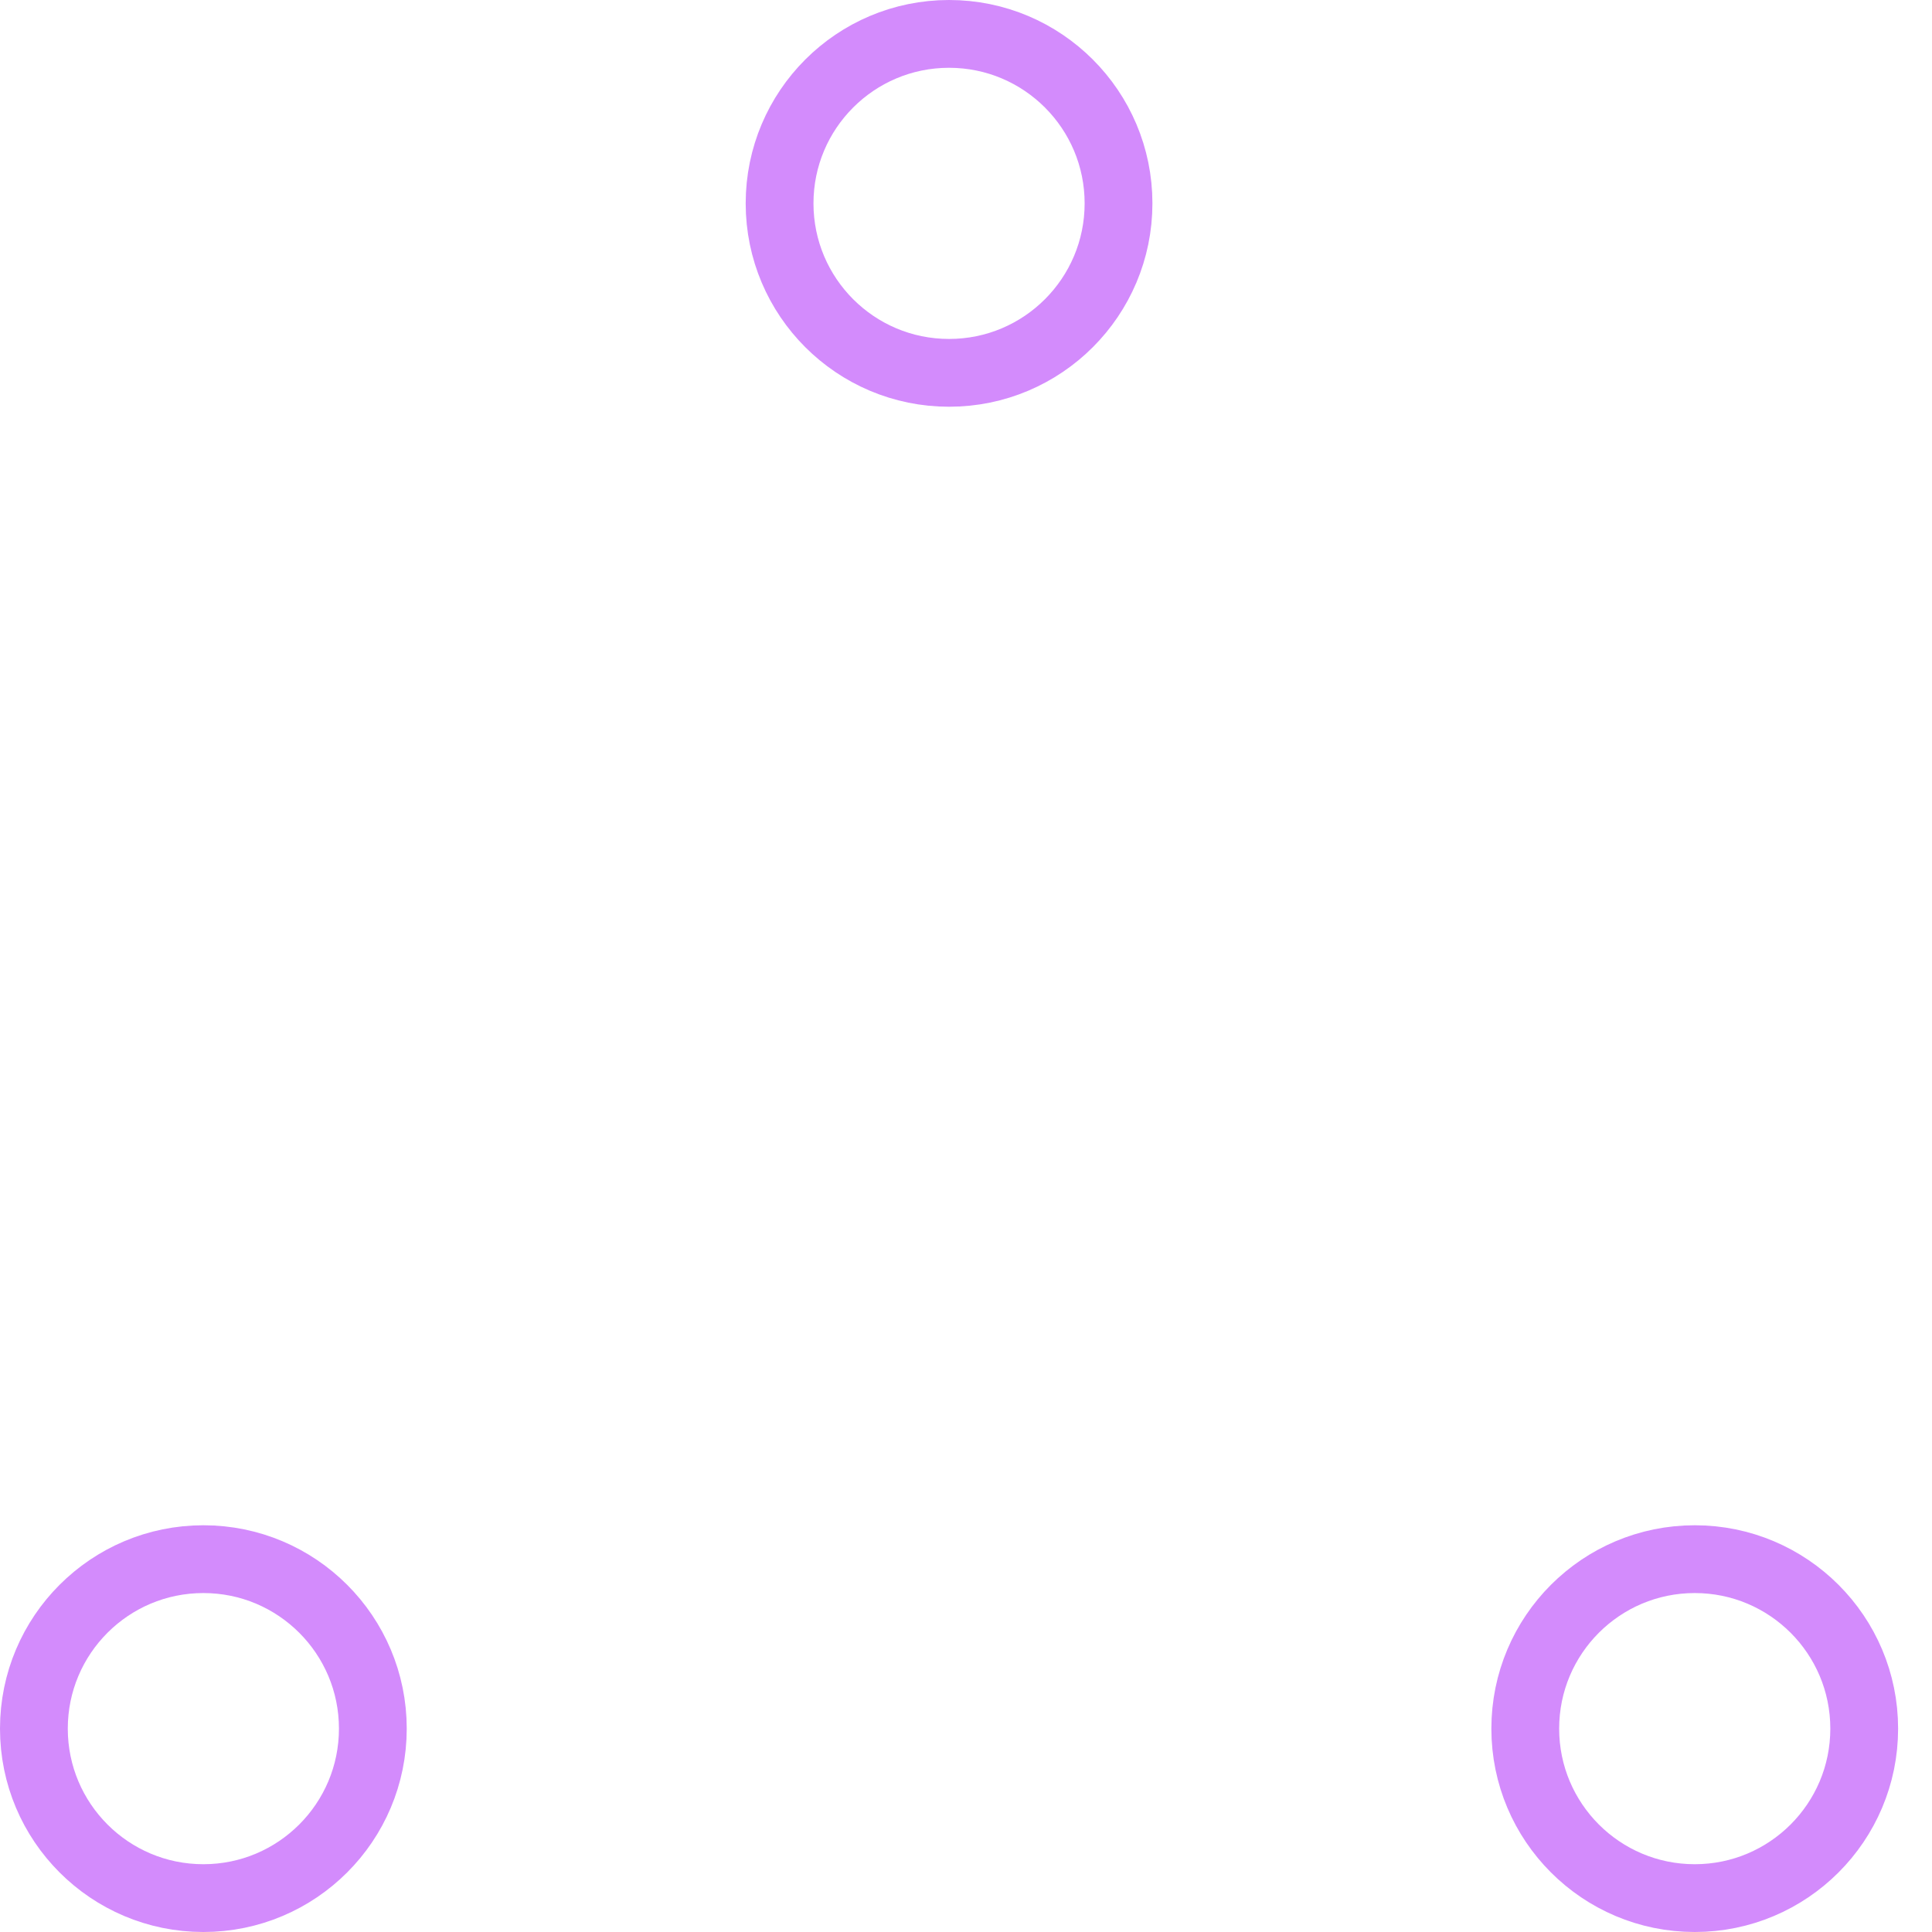
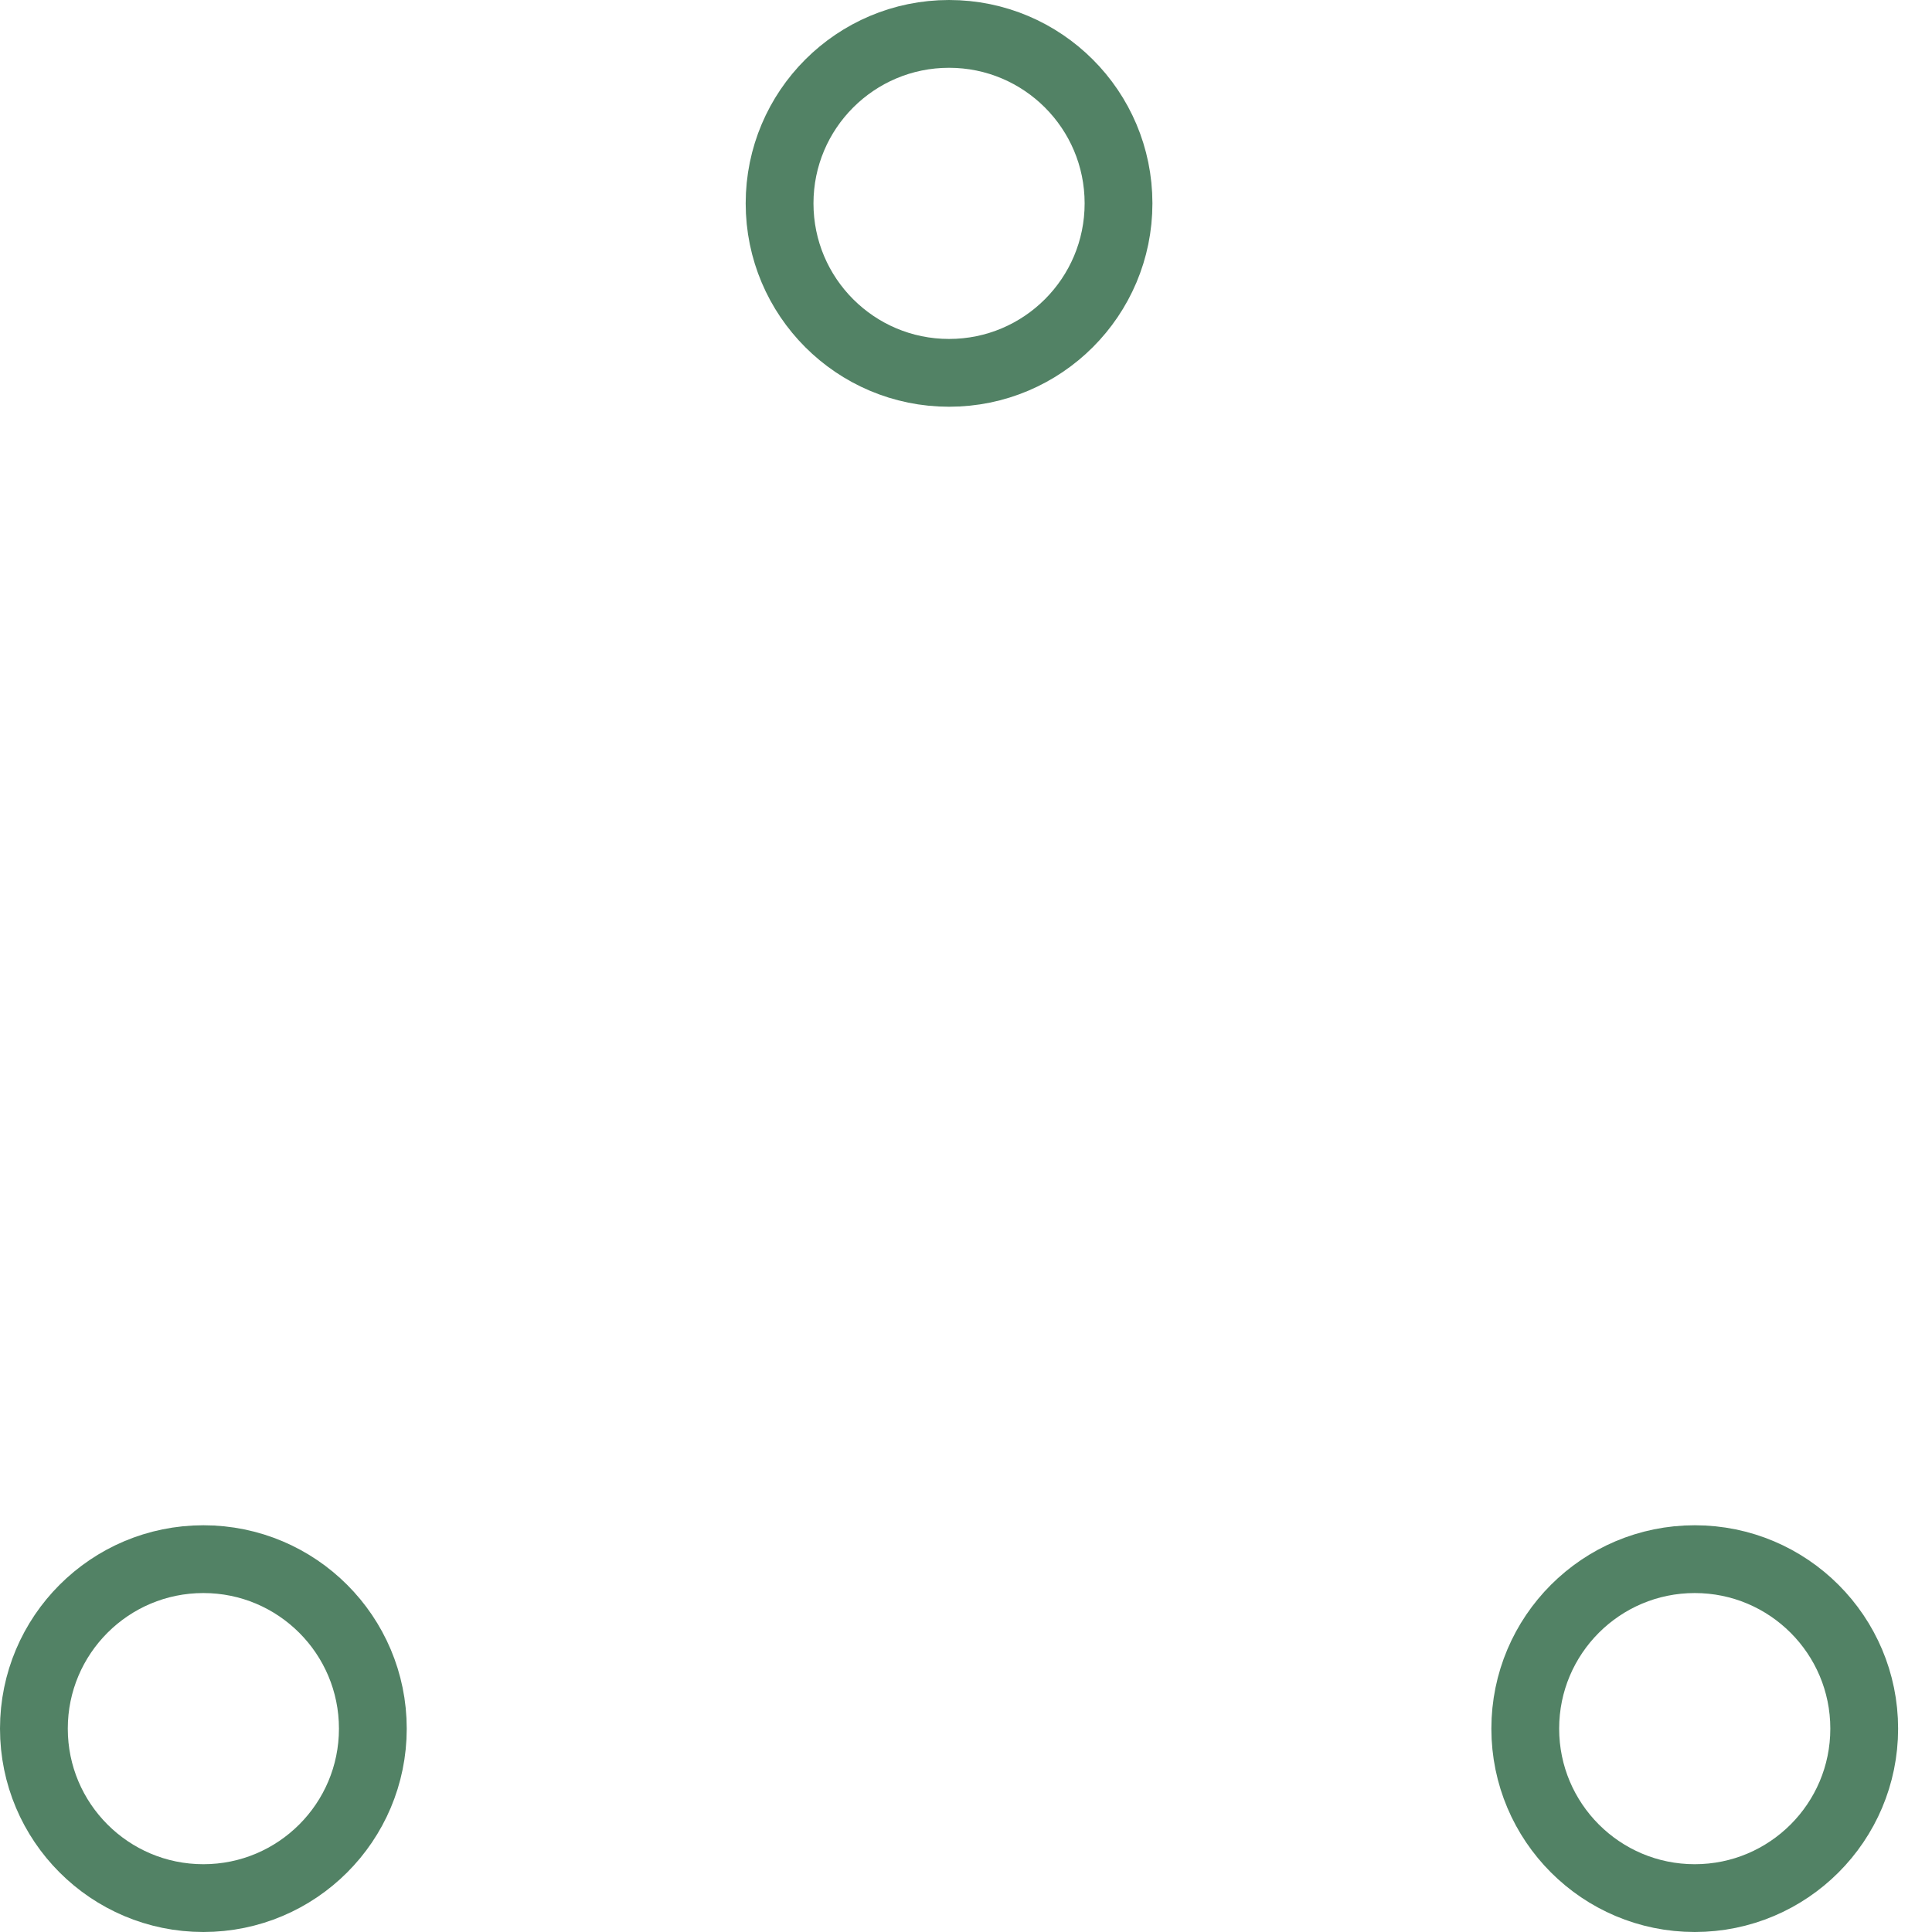
- <svg xmlns="http://www.w3.org/2000/svg" width="80" height="80" viewBox="0 0 57 57" stroke="#d38bfc">
+ <svg xmlns="http://www.w3.org/2000/svg" width="80" height="80" viewBox="0 0 57 57" stroke="#528265">
  <g fill="none" fill-rule="evenodd">
    <g transform="translate(1 1)" stroke-width="2">
      <circle cx="5" cy="50" r="5">
        <animate attributeName="cy" begin="0s" dur="2.2s" values="50;5;50;50" calcMode="linear" repeatCount="indefinite" />
        <animate attributeName="cx" begin="0s" dur="2.2s" values="5;27;49;5" calcMode="linear" repeatCount="indefinite" />
      </circle>
      <circle cx="27" cy="5" r="5">
        <animate attributeName="cy" begin="0s" dur="2.2s" from="5" to="5" values="5;50;50;5" calcMode="linear" repeatCount="indefinite" />
        <animate attributeName="cx" begin="0s" dur="2.2s" from="27" to="27" values="27;49;5;27" calcMode="linear" repeatCount="indefinite" />
      </circle>
      <circle cx="49" cy="50" r="5">
        <animate attributeName="cy" begin="0s" dur="2.2s" values="50;50;5;50" calcMode="linear" repeatCount="indefinite" />
        <animate attributeName="cx" from="49" to="49" begin="0s" dur="2.2s" values="49;5;27;49" calcMode="linear" repeatCount="indefinite" />
      </circle>
    </g>
  </g>
</svg>
